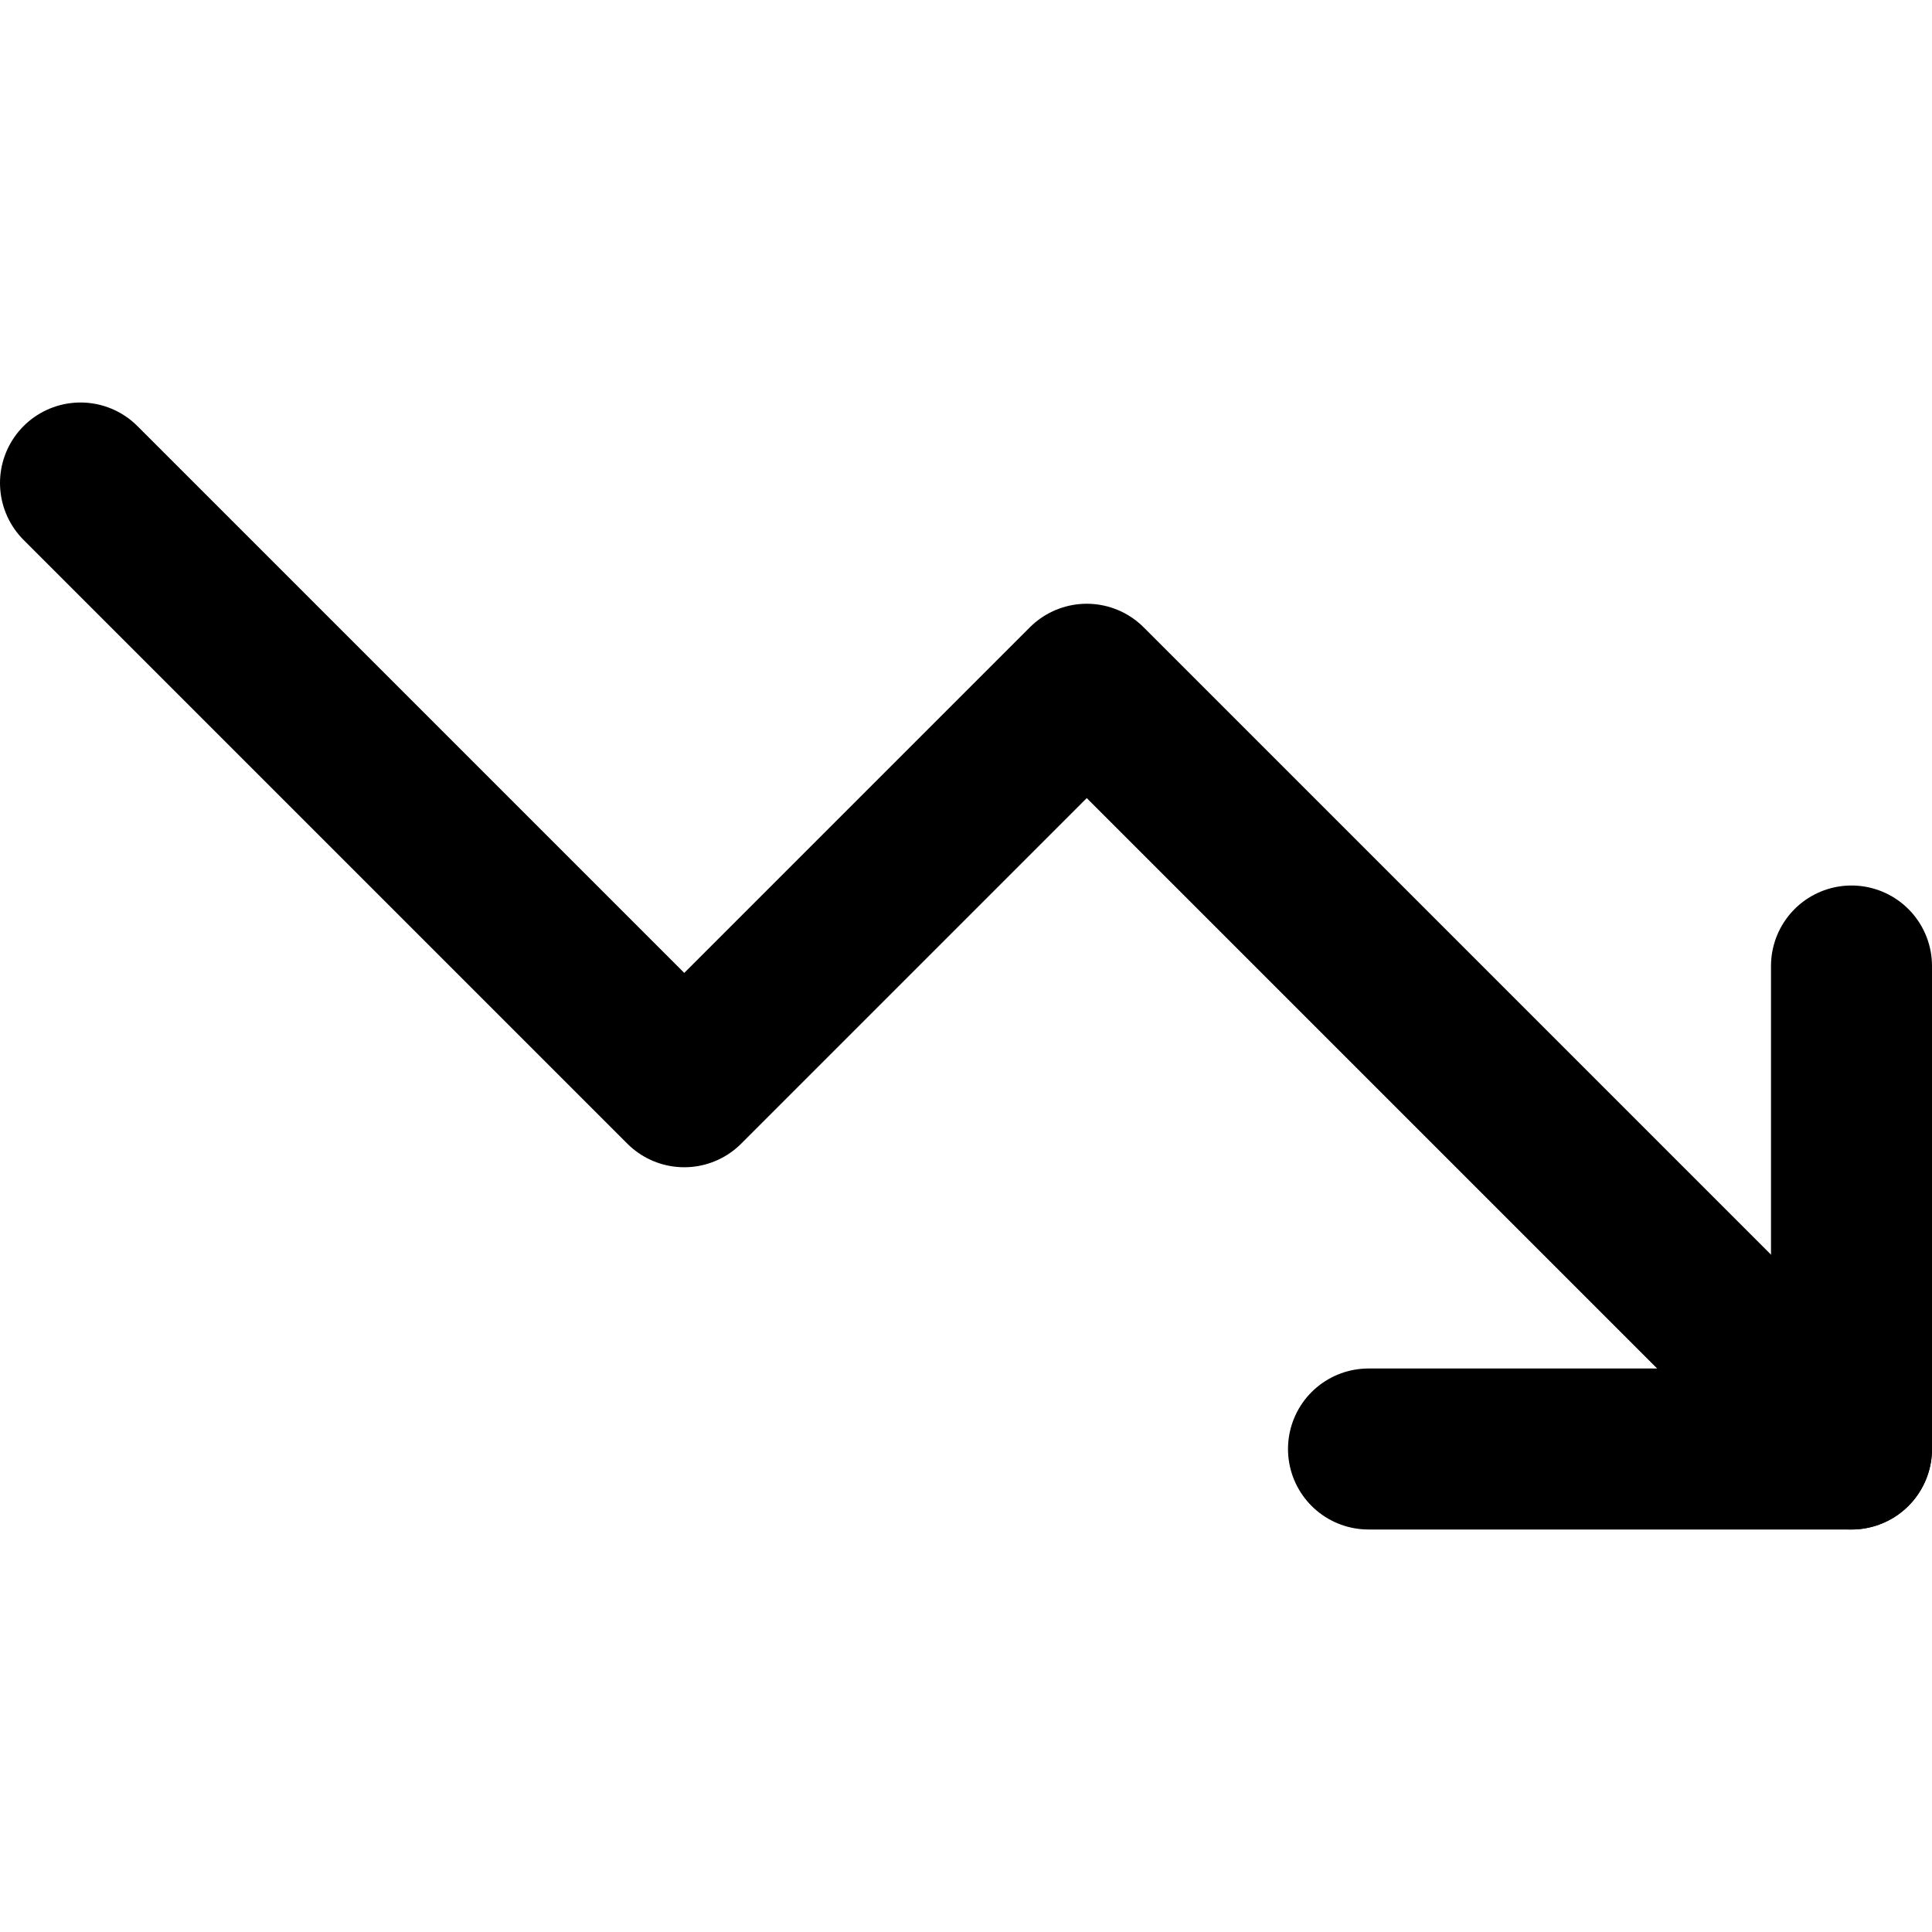
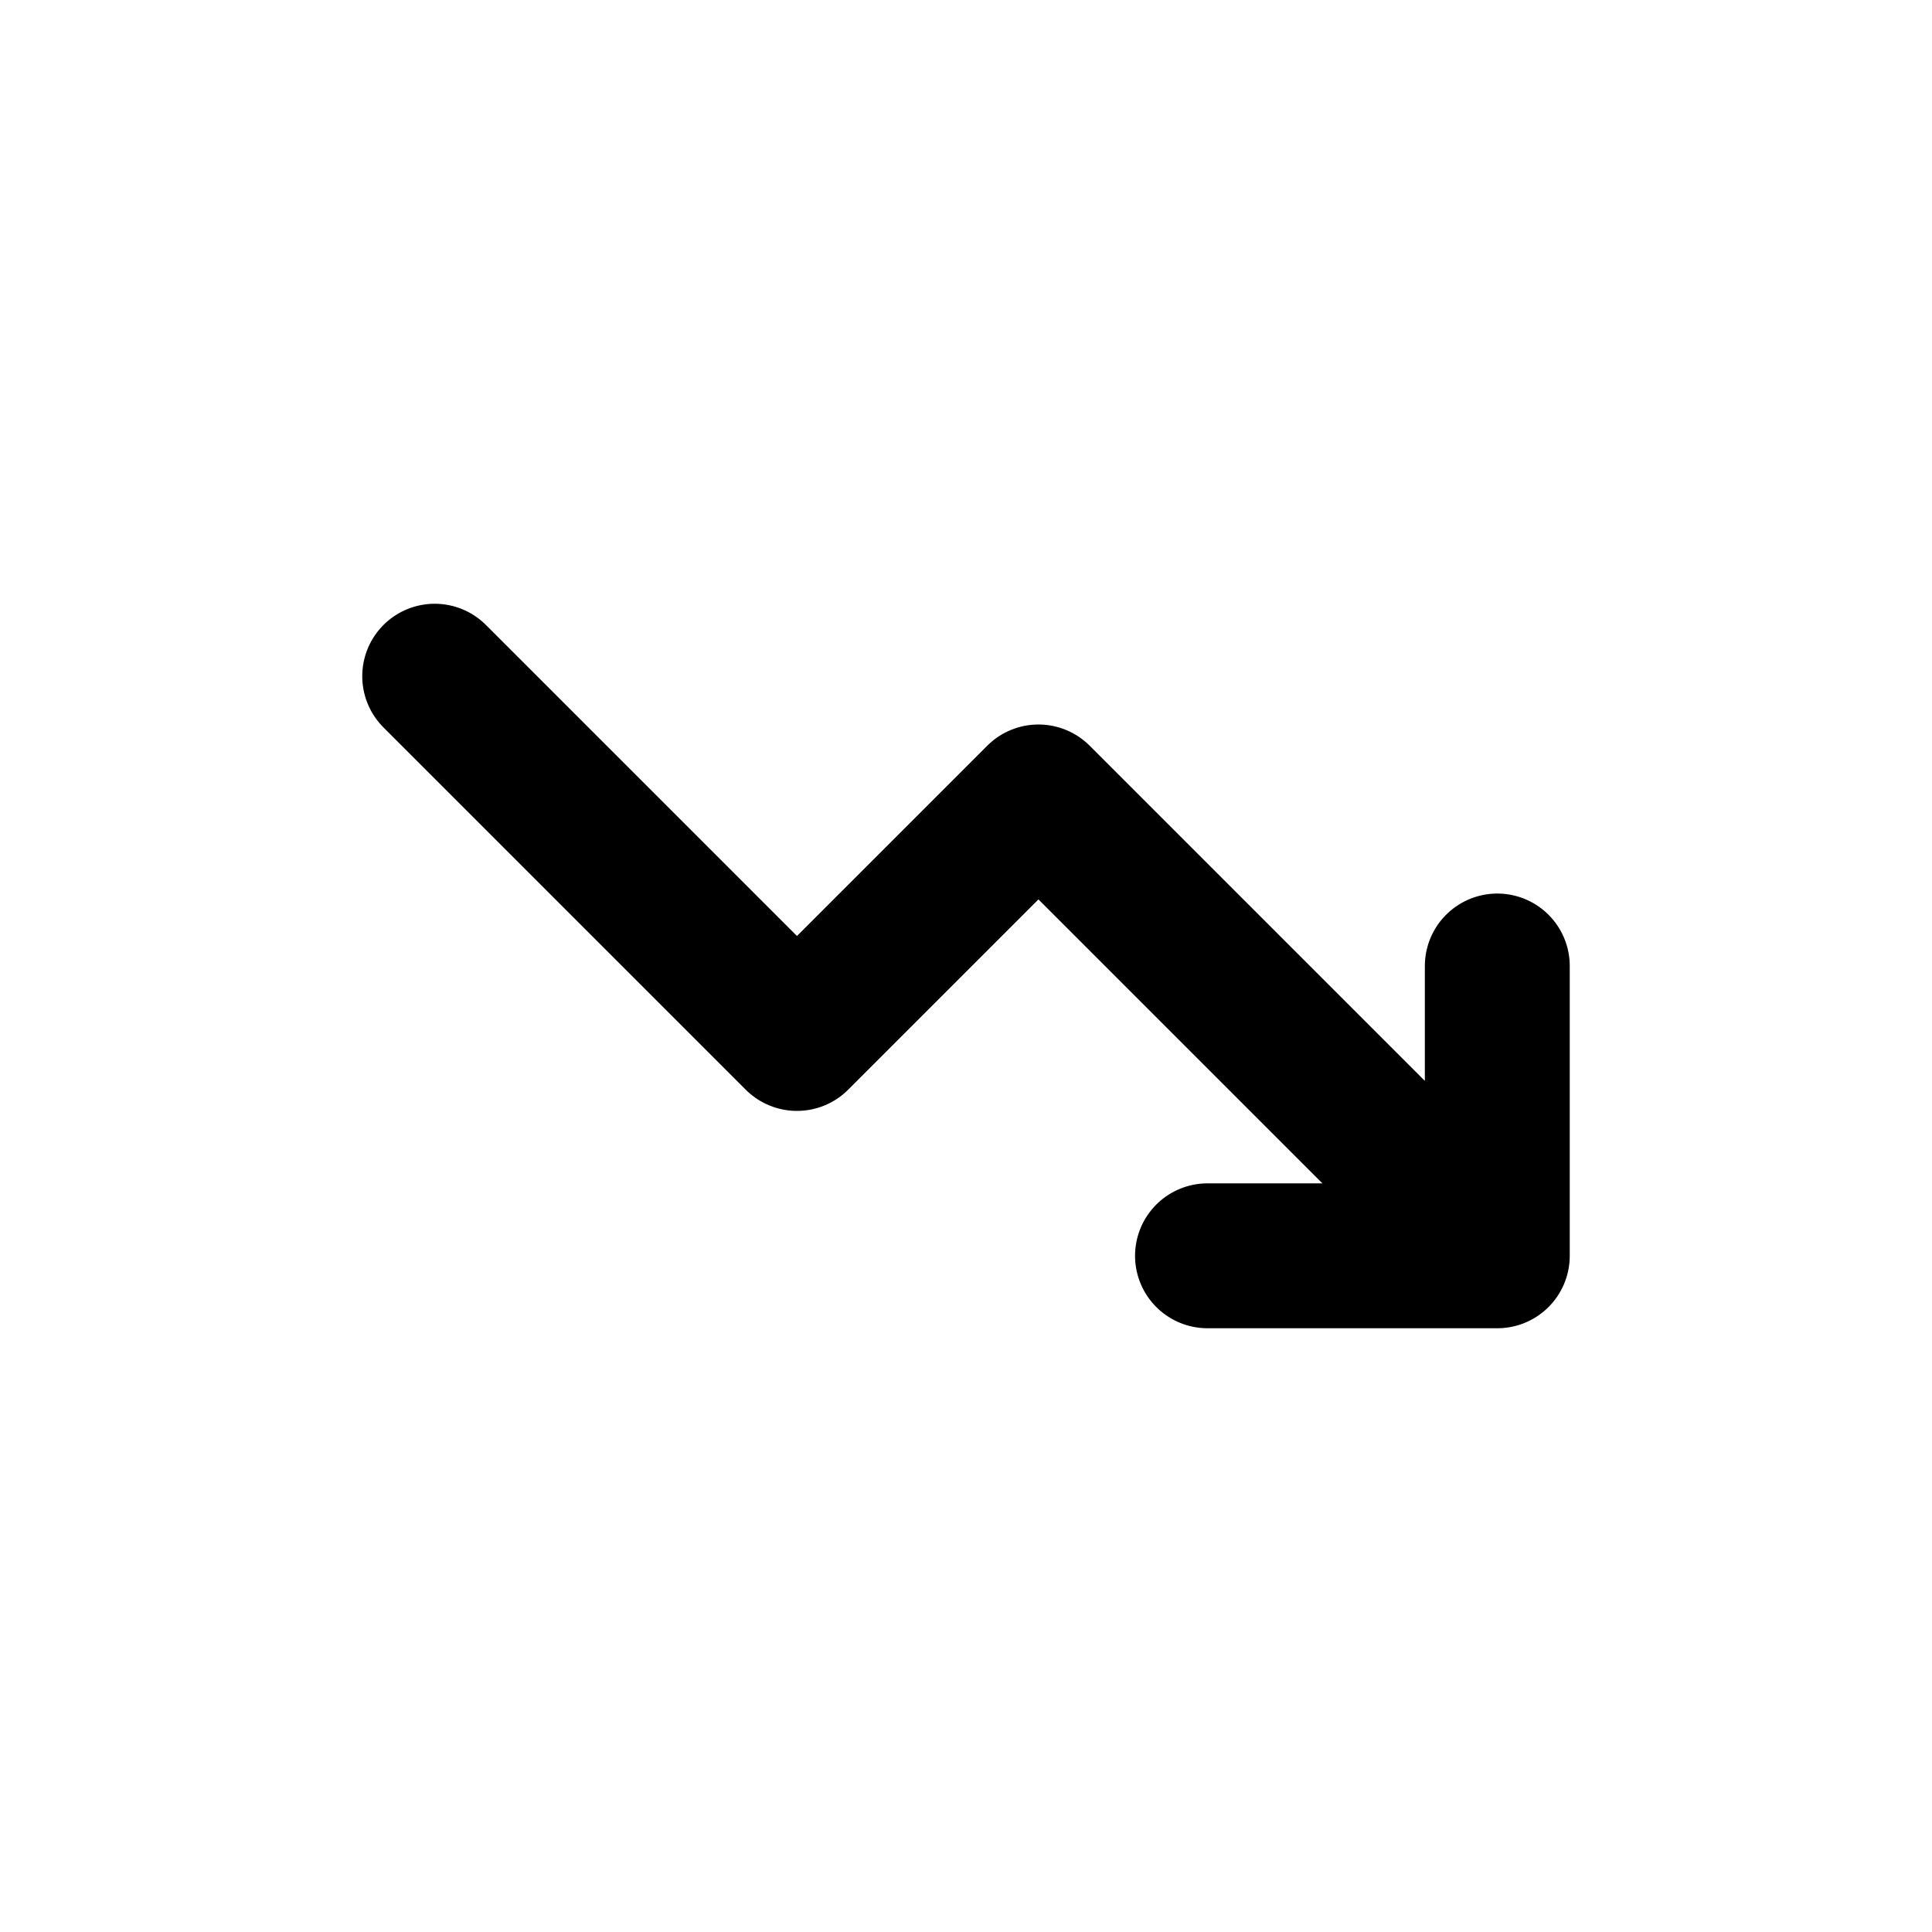
- <svg xmlns="http://www.w3.org/2000/svg" width="24" height="24" viewBox="0 0 24 24" fill="none" stroke="currentColor" stroke-width="2" stroke-linecap="round" stroke-linejoin="round" class="feather feather-trending-down">
-   <polyline points="23 18 13.5 8.5 8.5 13.5 1 6" />
-   <polyline points="17 18 23 18 23 12" />
+ <svg xmlns="http://www.w3.org/2000/svg" id="a" data-name="Layer 1" width="20" height="20" viewBox="0 0 20 20">
+   <path d="m4.5,7l3.75,3.75,2.5-2.5,4.75,4.75m-3,0h3v-3" fill="none" stroke="#000" stroke-linecap="round" stroke-linejoin="round" stroke-width="1.5" />
</svg>
